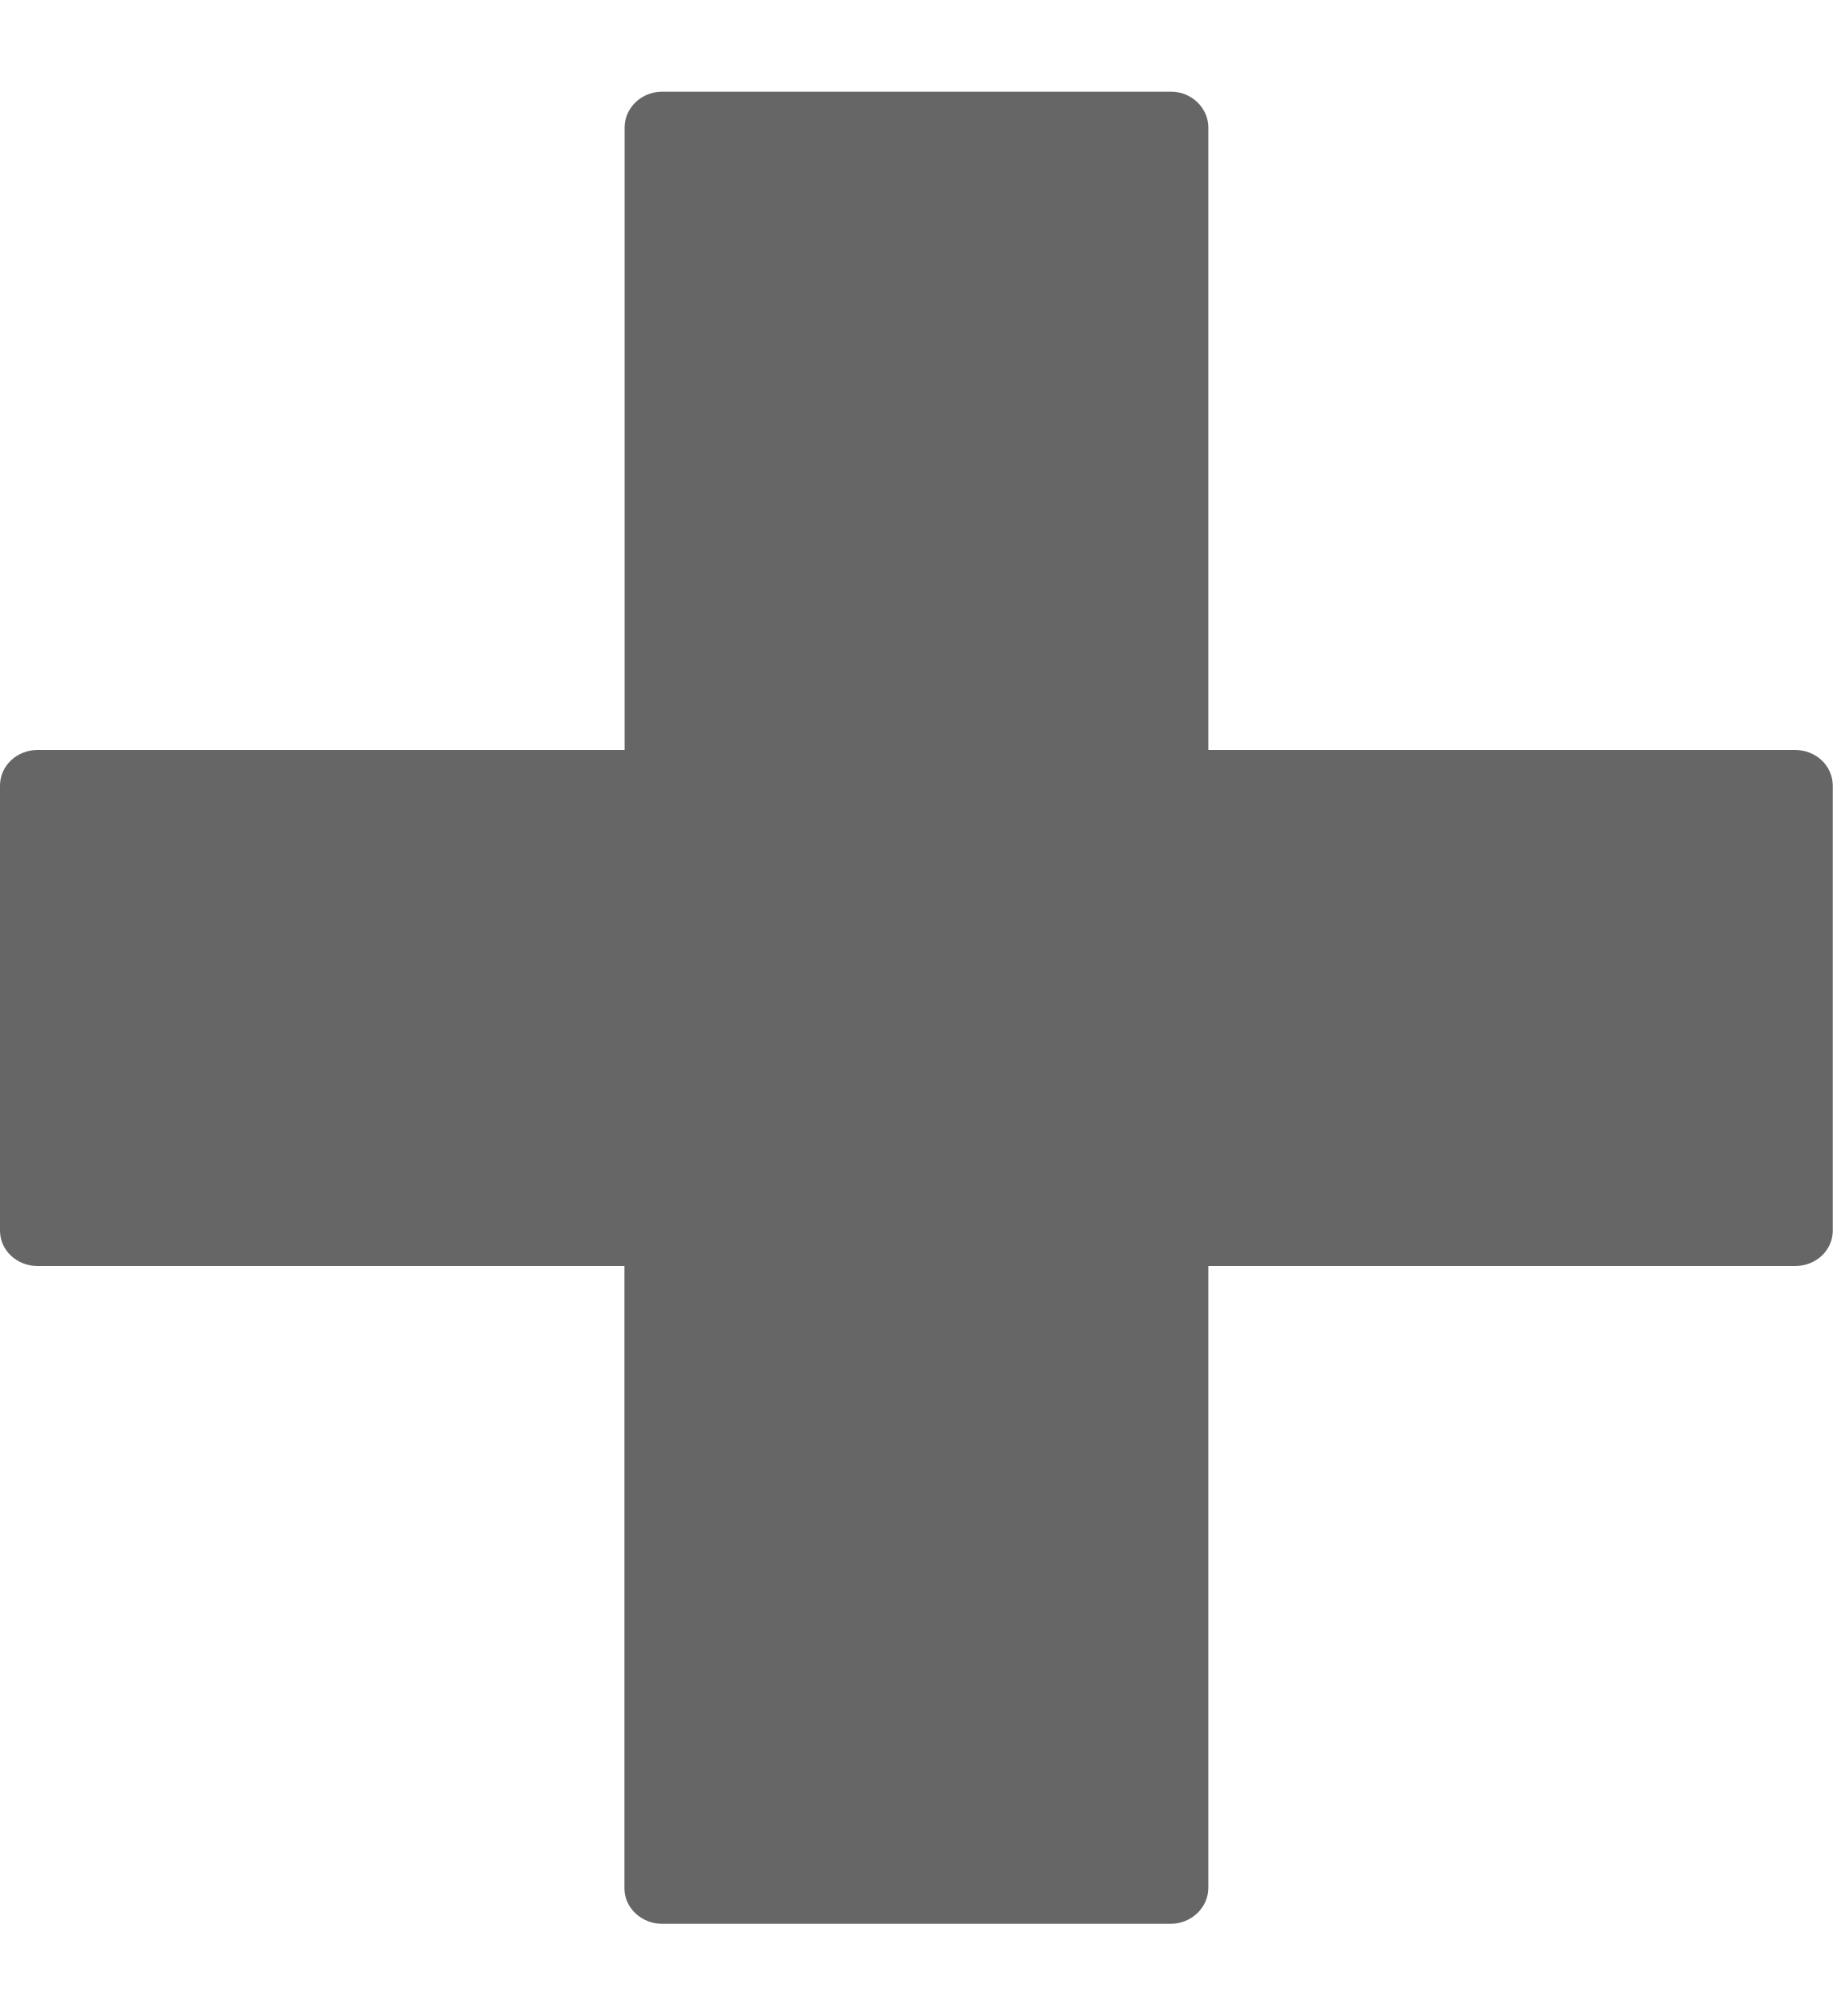
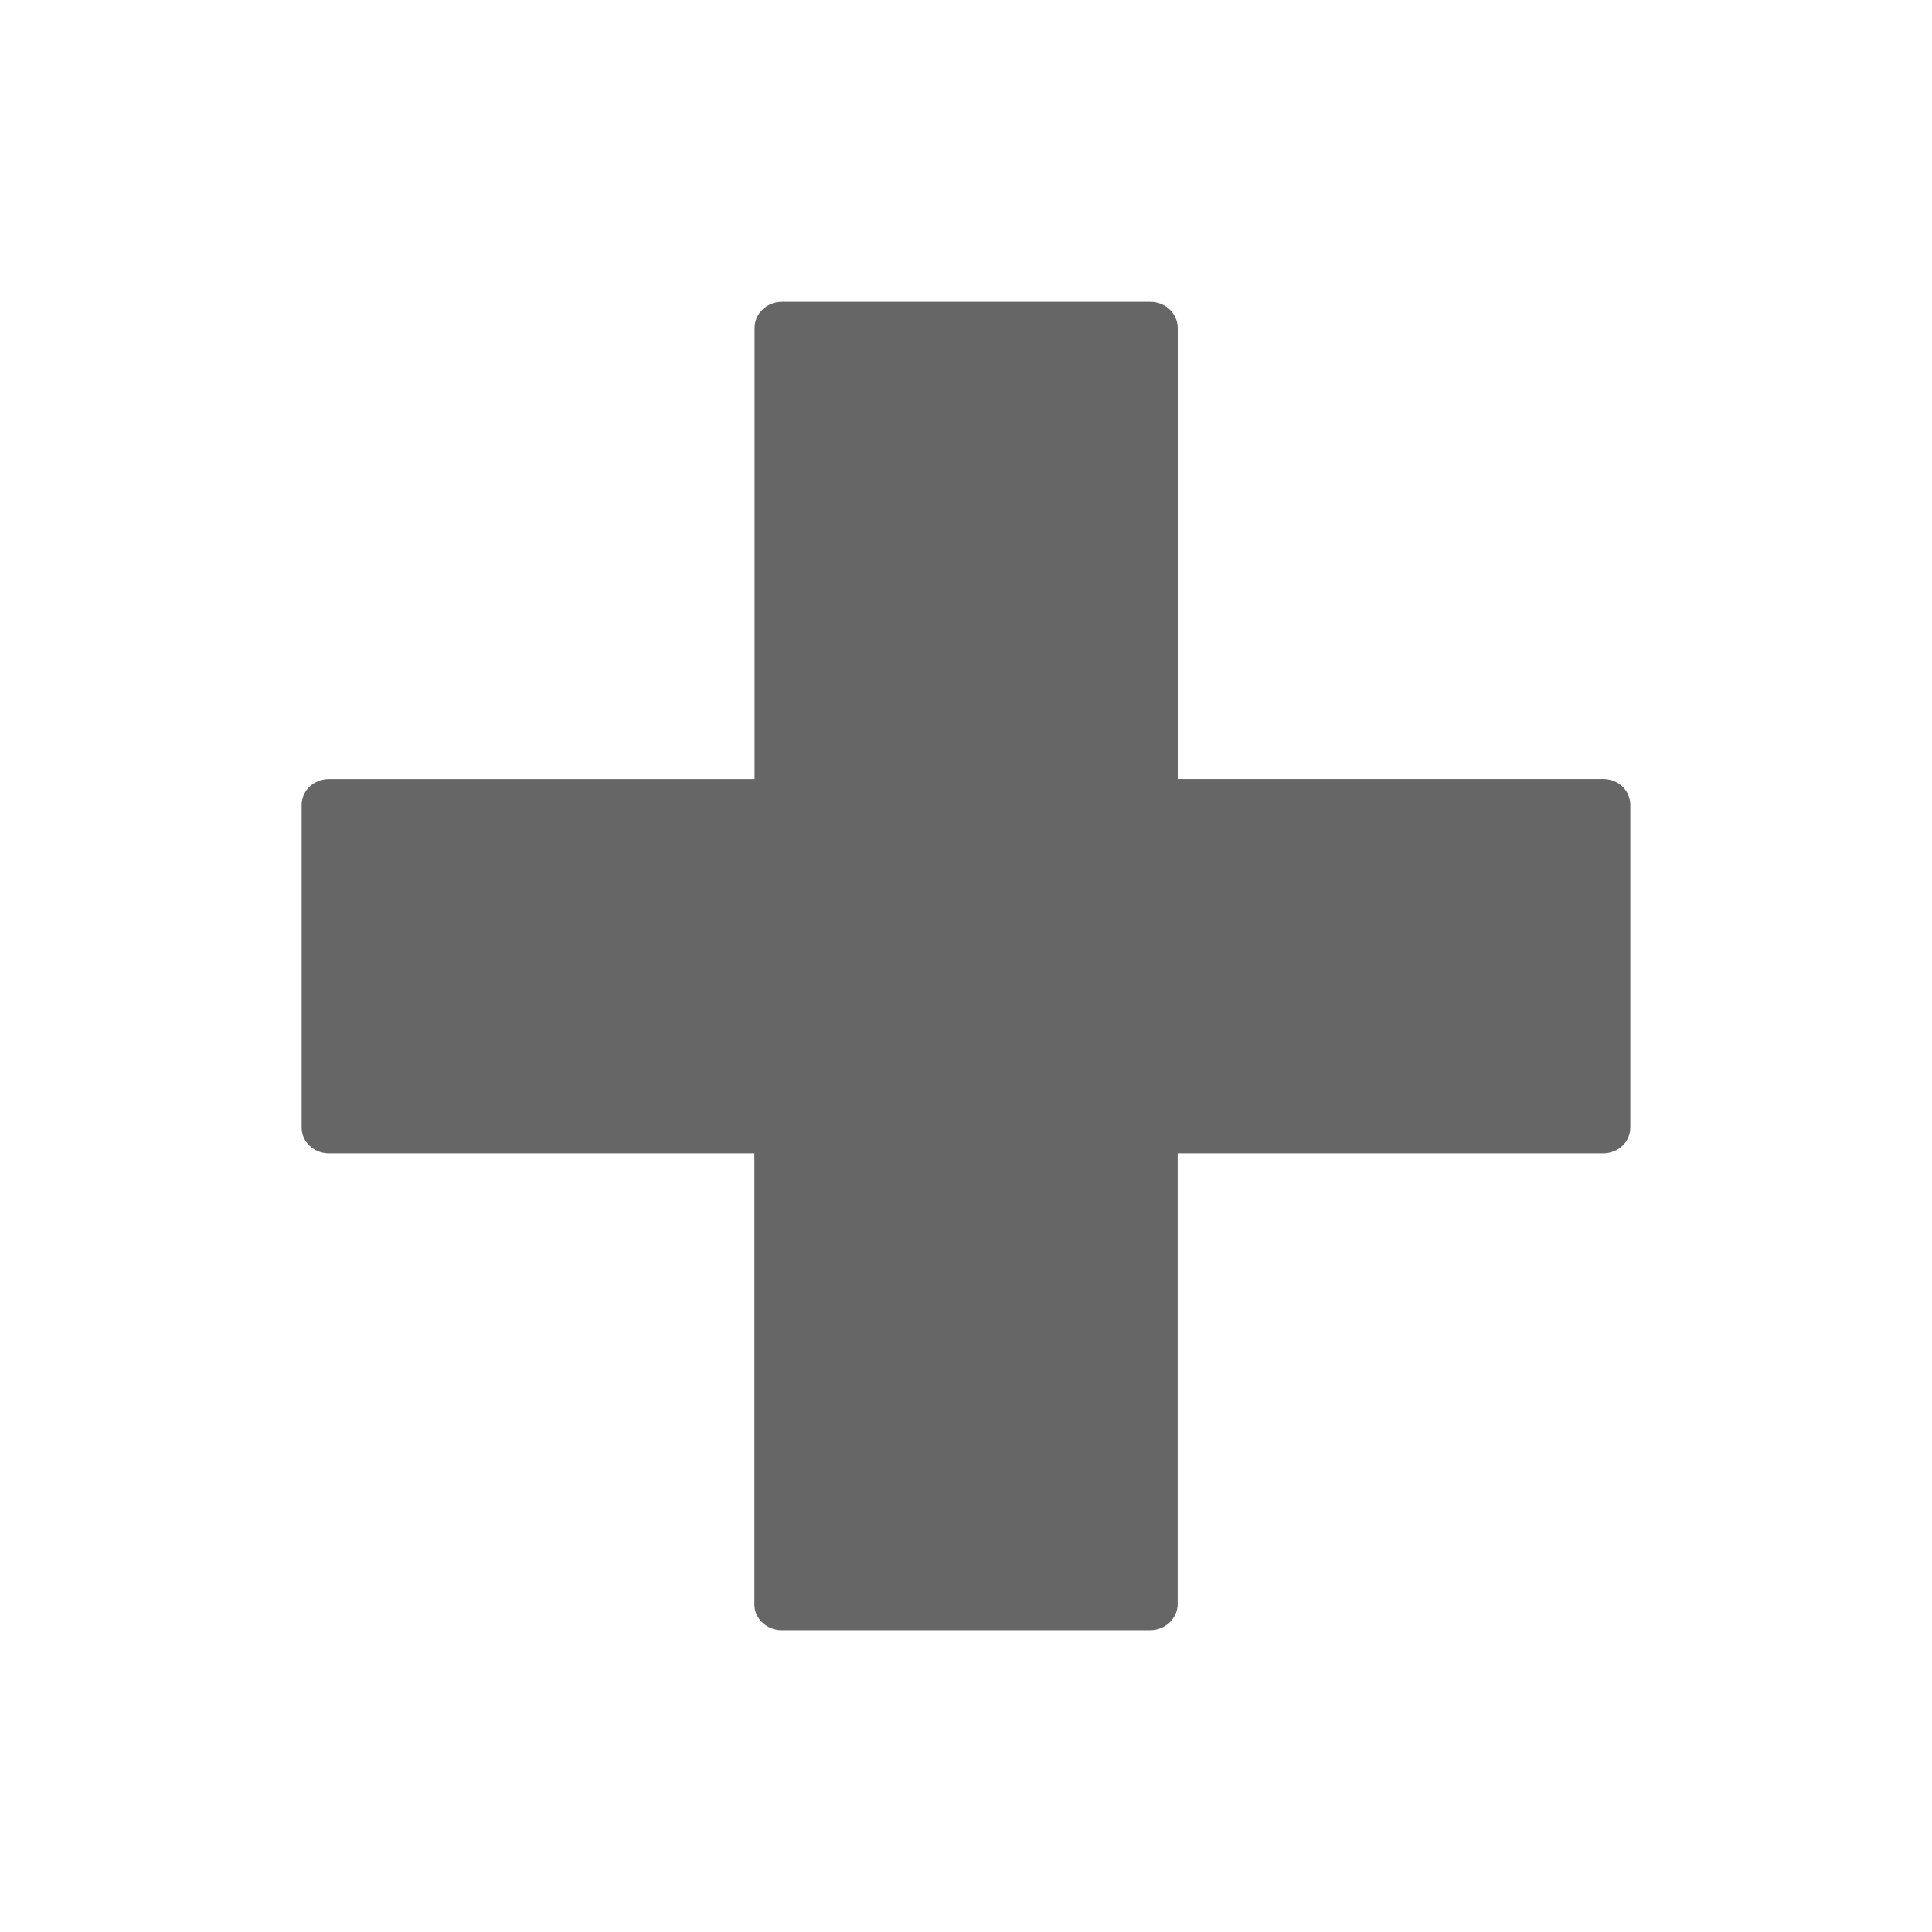
- <svg xmlns="http://www.w3.org/2000/svg" version="1.1" id="Layer_1" x="0px" y="0px" width="10px" height="11px" viewBox="0 0 10 11" enable-background="new 0 0 10 11" xml:space="preserve">
-   <path fill="#666666" d="M9.794,4.092H6.593V0.696C6.593,0.588,6.5,0.5,6.389,0.5H3.614C3.5,0.5,3.408,0.588,3.408,0.696v3.396H0.206  C0.092,4.092,0,4.178,0,4.287v2.427c0,0.109,0.092,0.194,0.206,0.194h3.201v3.396c0,0.105,0.092,0.193,0.206,0.193h2.774  c0.113,0,0.206-0.088,0.206-0.197V6.908h3.201C9.908,6.908,10,6.823,10,6.714V4.288C10,4.178,9.908,4.092,9.794,4.092z" />
+ <svg xmlns="http://www.w3.org/2000/svg" version="1.1" id="Layer_1" x="0px" y="0px" width="32px" height="32px" viewBox="0 0 32 32" enable-background="new 0 0 32 32" xml:space="preserve">
+   <path fill="#666666" d="M26.552,12.903h-7.045V5.431c0-0.237-0.205-0.431-0.45-0.431h-6.107c-0.25,0-0.452,0.194-0.452,0.431v7.473  H5.45c-0.251,0-0.454,0.189-0.454,0.43v5.34c0,0.241,0.202,0.429,0.454,0.429h7.045v7.474c0,0.229,0.201,0.424,0.452,0.424h6.105  c0.249,0,0.454-0.194,0.454-0.435v-7.463h7.045c0.251,0,0.452-0.188,0.452-0.429v-5.338C27.005,13.093,26.803,12.903,26.552,12.903z  " />
</svg>
